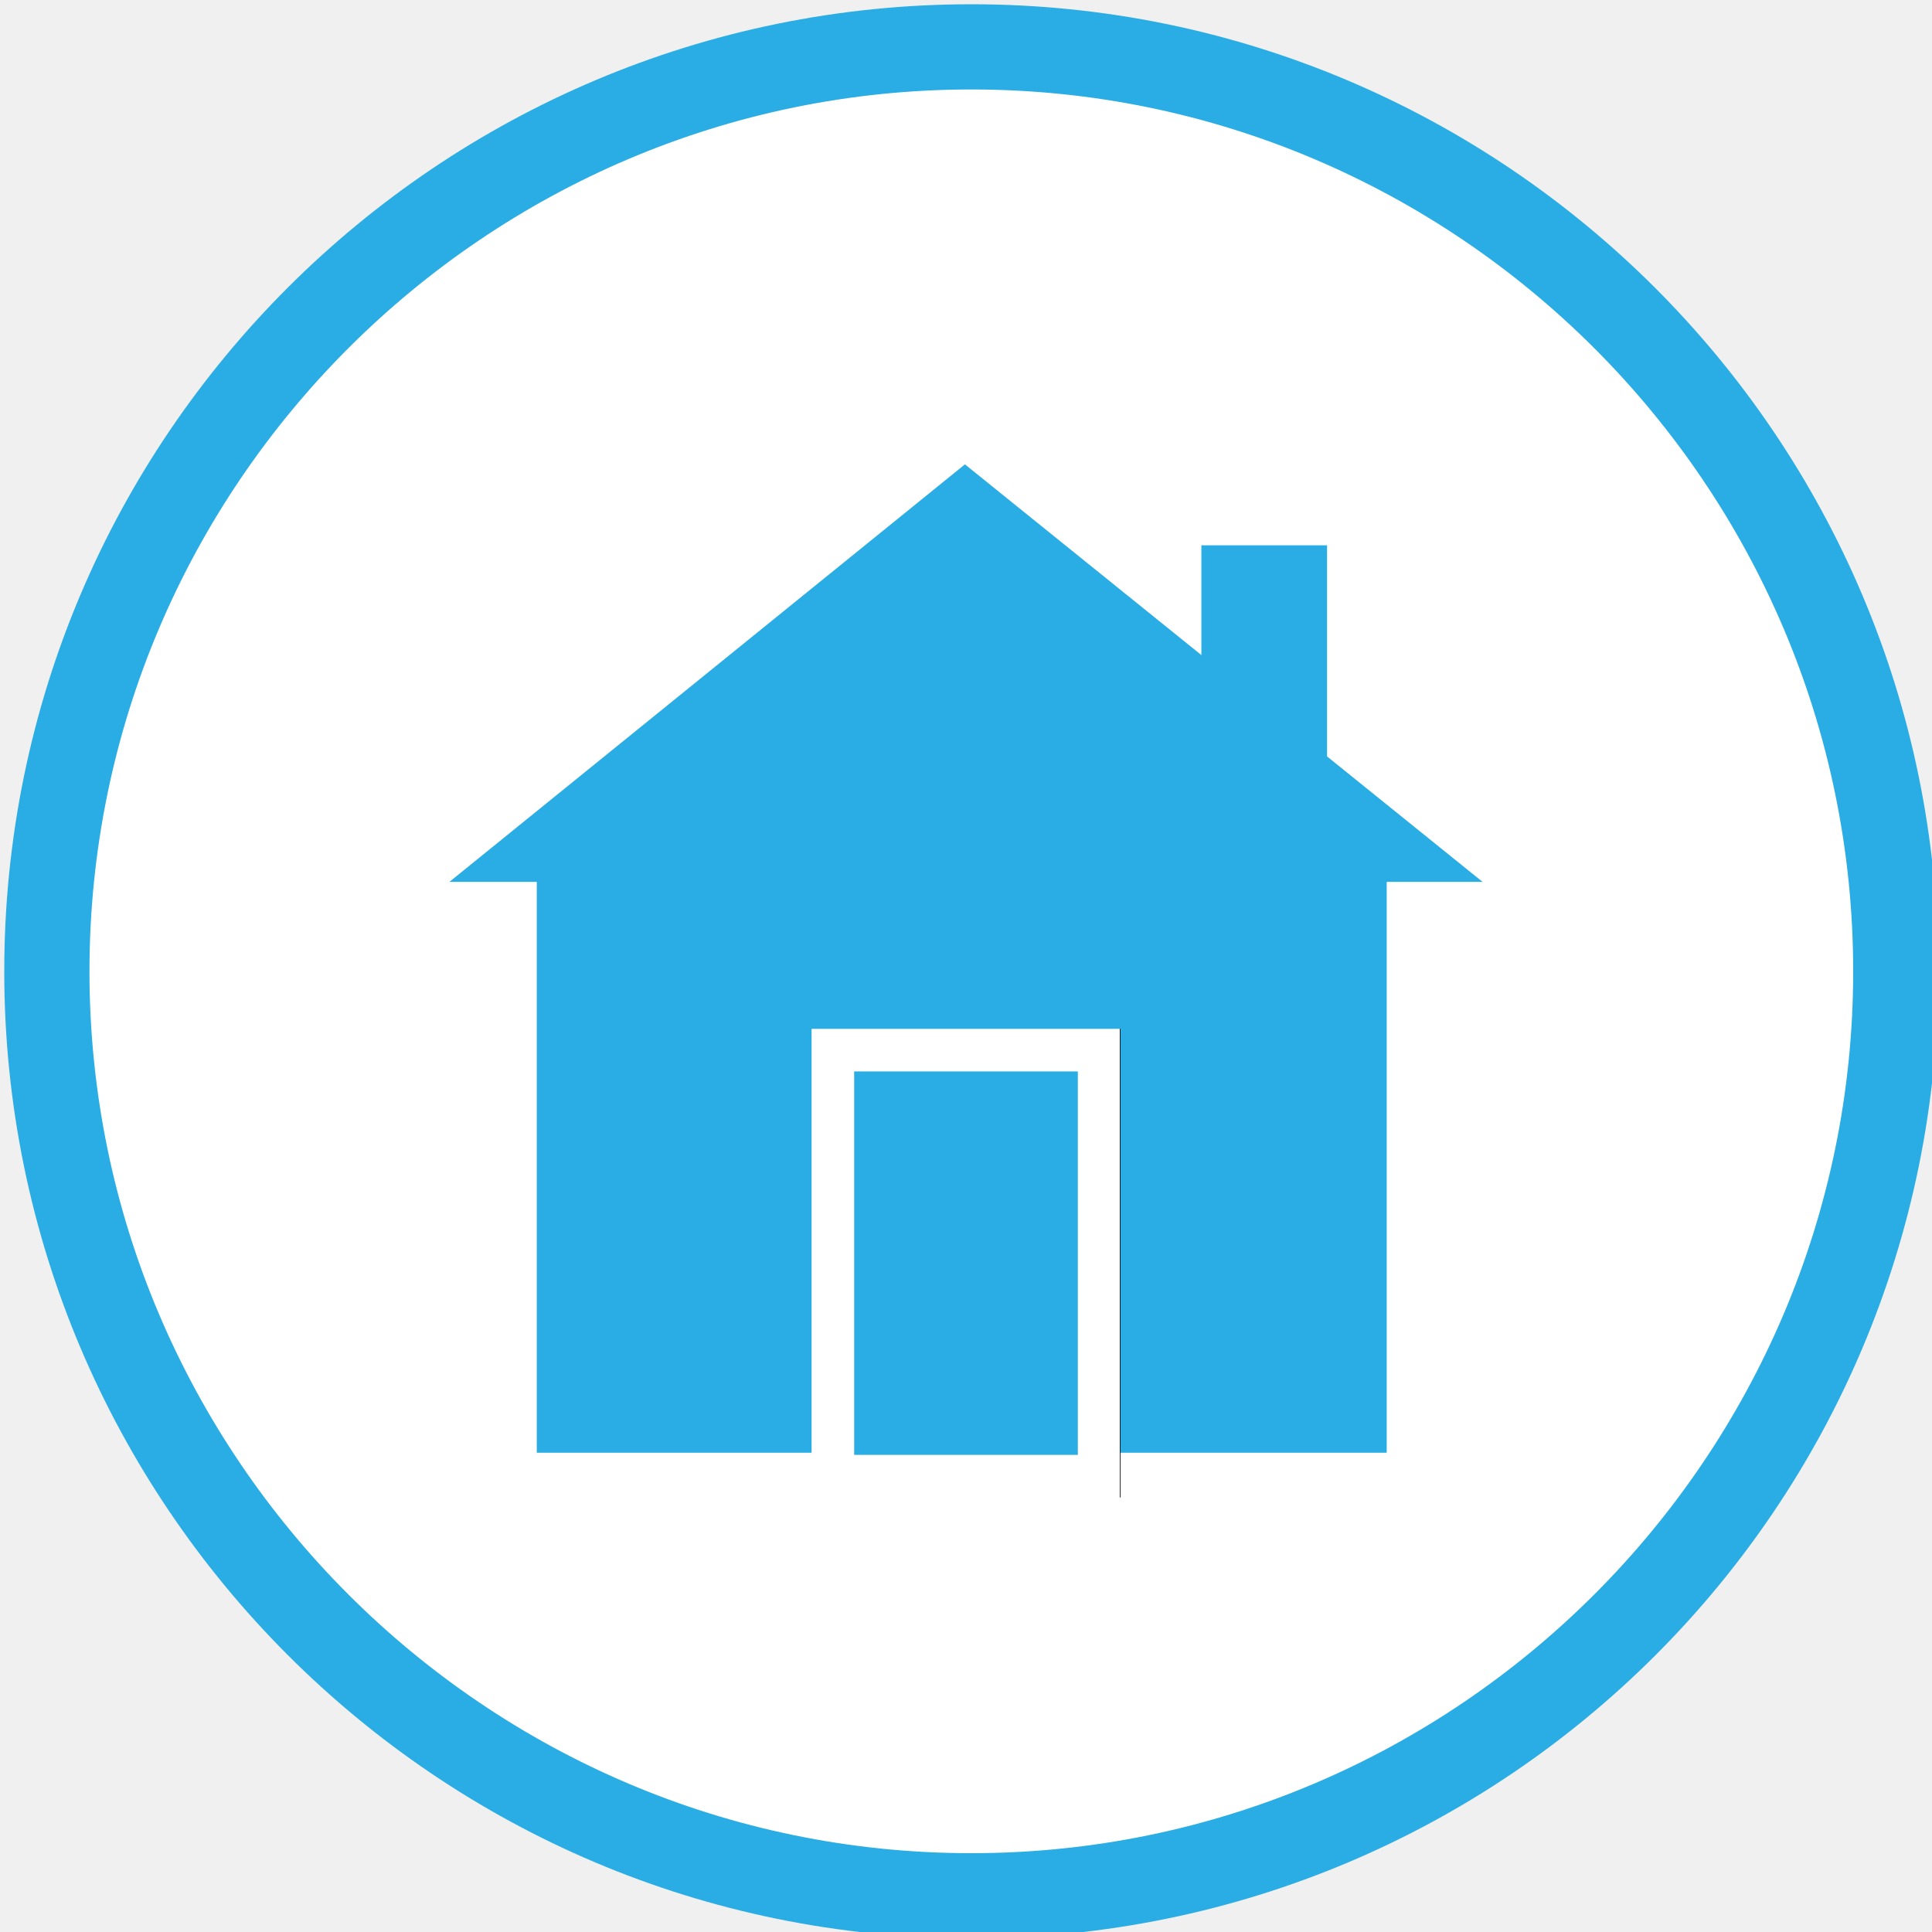
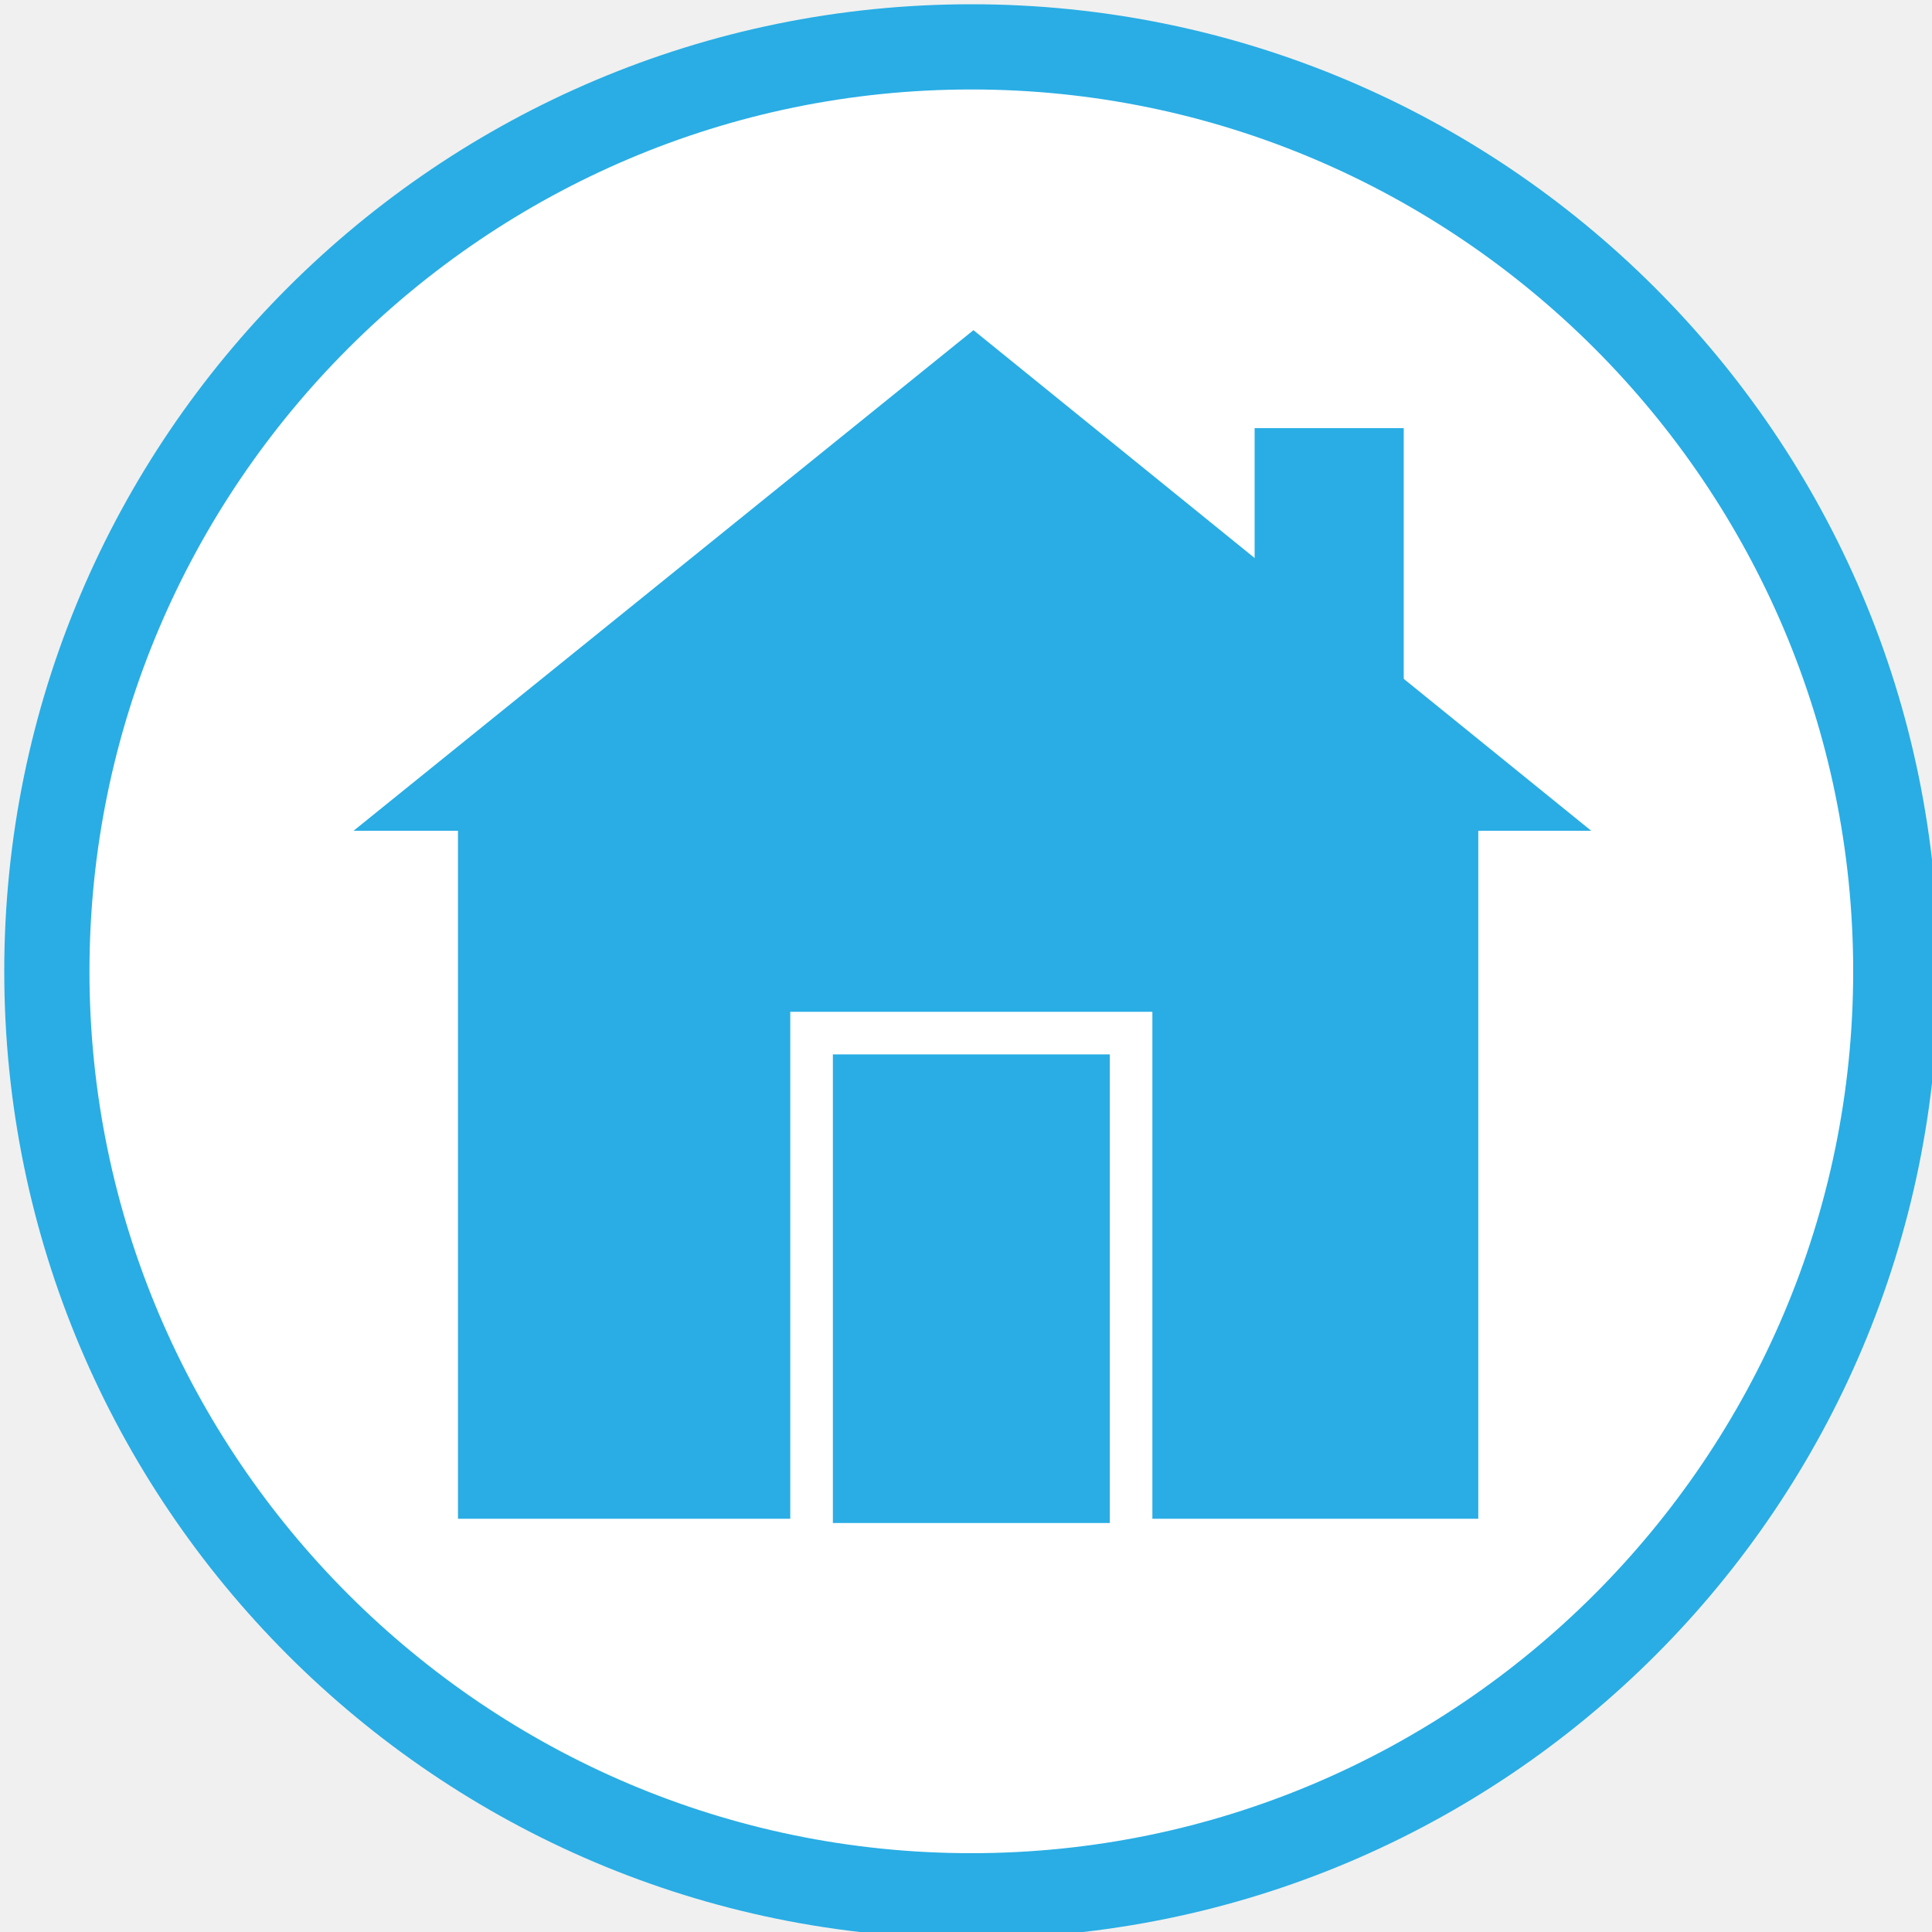
<svg xmlns="http://www.w3.org/2000/svg" version="1.1" id="Layer_1" x="0px" y="0px" viewBox="-260 351.3 90.7 90.7" style="enable-background:new -260 351.3 90.7 90.7;" xml:space="preserve">
  <style type="text/css">
	.st0{fill:#29ADE4;}
	.st1{fill:none;}
	.st2{fill:#FFFFFF;}
	.st3{fill:#29ADE4;stroke:url(#SVGID_1_);stroke-width:2;stroke-miterlimit:10;}
</style>
  <rect x="-115.3" y="364.3" class="st0" width="36" height="30" />
  <polygon class="st1" points="-247.8,362.9 -253.3,363.6 -256.7,359.1 -254.5,353.9 -248.9,353.3 -245.5,357.8 " />
  <polygon class="st1" points="-248.5,360.4 -246,361 -245.2,363.5 -247,365.4 -249.5,364.8 -250.3,362.3 " />
  <g>
    <path class="st2" d="M-214.4,440.2c-23.9,0-43.4-19.4-43.4-43.4s19.4-43.4,43.4-43.4c23.9,0,43.4,19.4,43.4,43.4   S-190.5,440.2-214.4,440.2z" />
    <path class="st0" d="M-214.4,355.5c22.8,0,41.4,18.6,41.4,41.4c0,22.8-18.6,41.4-41.4,41.4s-41.4-18.6-41.4-41.4   S-237.2,355.5-214.4,355.5 M-214.4,351.5c-25,0-45.4,20.3-45.4,45.4c0,25,20.3,45.4,45.4,45.4S-169,422-169,396.9   S-189.4,351.5-214.4,351.5L-214.4,351.5z" />
  </g>
  <g>
-     <rect x="-234.8" y="389.9" class="st0" width="39.9" height="29.6" />
-     <linearGradient id="SVGID_1_" gradientUnits="userSpaceOnUse" x1="-221.942" y1="410.572" x2="-207.435" y2="410.572">
+     <rect x="-238.5" y="387" class="st0" width="47.9" height="35.6" />
+     <linearGradient id="SVGID_1_" gradientUnits="userSpaceOnUse" x1="-222.886" y1="411.811" x2="-205.867" y2="411.811">
      <stop offset="1" style="stop-color:#FFFFFF" />
      <stop offset="1" style="stop-color:#F6F6F6" />
      <stop offset="1" style="stop-color:#C8C8C8" />
      <stop offset="1" style="stop-color:#9D9D9D" />
      <stop offset="1" style="stop-color:#777777" />
      <stop offset="1" style="stop-color:#575757" />
      <stop offset="1" style="stop-color:#3B3B3B" />
      <stop offset="1" style="stop-color:#252525" />
      <stop offset="1" style="stop-color:#141414" />
      <stop offset="1" style="stop-color:#090909" />
      <stop offset="1" style="stop-color:#020202" />
      <stop offset="1" style="stop-color:#000000" />
    </linearGradient>
-     <rect x="-220.9" y="400.6" class="st3" width="12.5" height="20" />
-     <rect x="-203.6" y="376.9" class="st0" width="5.9" height="11.2" />
-     <line class="st1" x1="-240.4" y1="388.7" x2="-214.9" y2="370" />
-     <line class="st1" x1="-214.9" y1="370" x2="-190.4" y2="389.9" />
-     <line class="st1" x1="-218.3" y1="383.3" x2="-193.8" y2="403.2" />
-     <line class="st1" x1="-208.4" y1="391.3" x2="-210.1" y2="376.6" />
-     <line class="st1" x1="-222.4" y1="375.4" x2="-228.5" y2="379.9" />
-     <line class="st1" x1="-223.1" y1="371.8" x2="-200.3" y2="375.4" />
-     <polygon class="st0" points="-238.9,392.7 -214.7,373.1 -190.4,392.7  " />
+     <rect x="-221.9" y="399.8" class="st3" width="15" height="24" />
+     <rect x="-201.1" y="371.4" class="st0" width="7" height="13.5" />
+     <line class="st1" x1="-245.3" y1="385.5" x2="-214.7" y2="363" />
+     <line class="st1" x1="-214.7" y1="363" x2="-185.3" y2="387" />
+     <line class="st1" x1="-218.7" y1="379" x2="-189.2" y2="403" />
+     <line class="st1" x1="-206.9" y1="388.6" x2="-208.8" y2="371" />
+     <line class="st1" x1="-223.6" y1="369.6" x2="-231" y2="375" />
+     <line class="st1" x1="-224.5" y1="365.2" x2="-197.1" y2="369.6" />
+     <polygon class="st0" points="-243.4,390.3 -214.3,366.8 -185.3,390.3  " />
  </g>
</svg>
